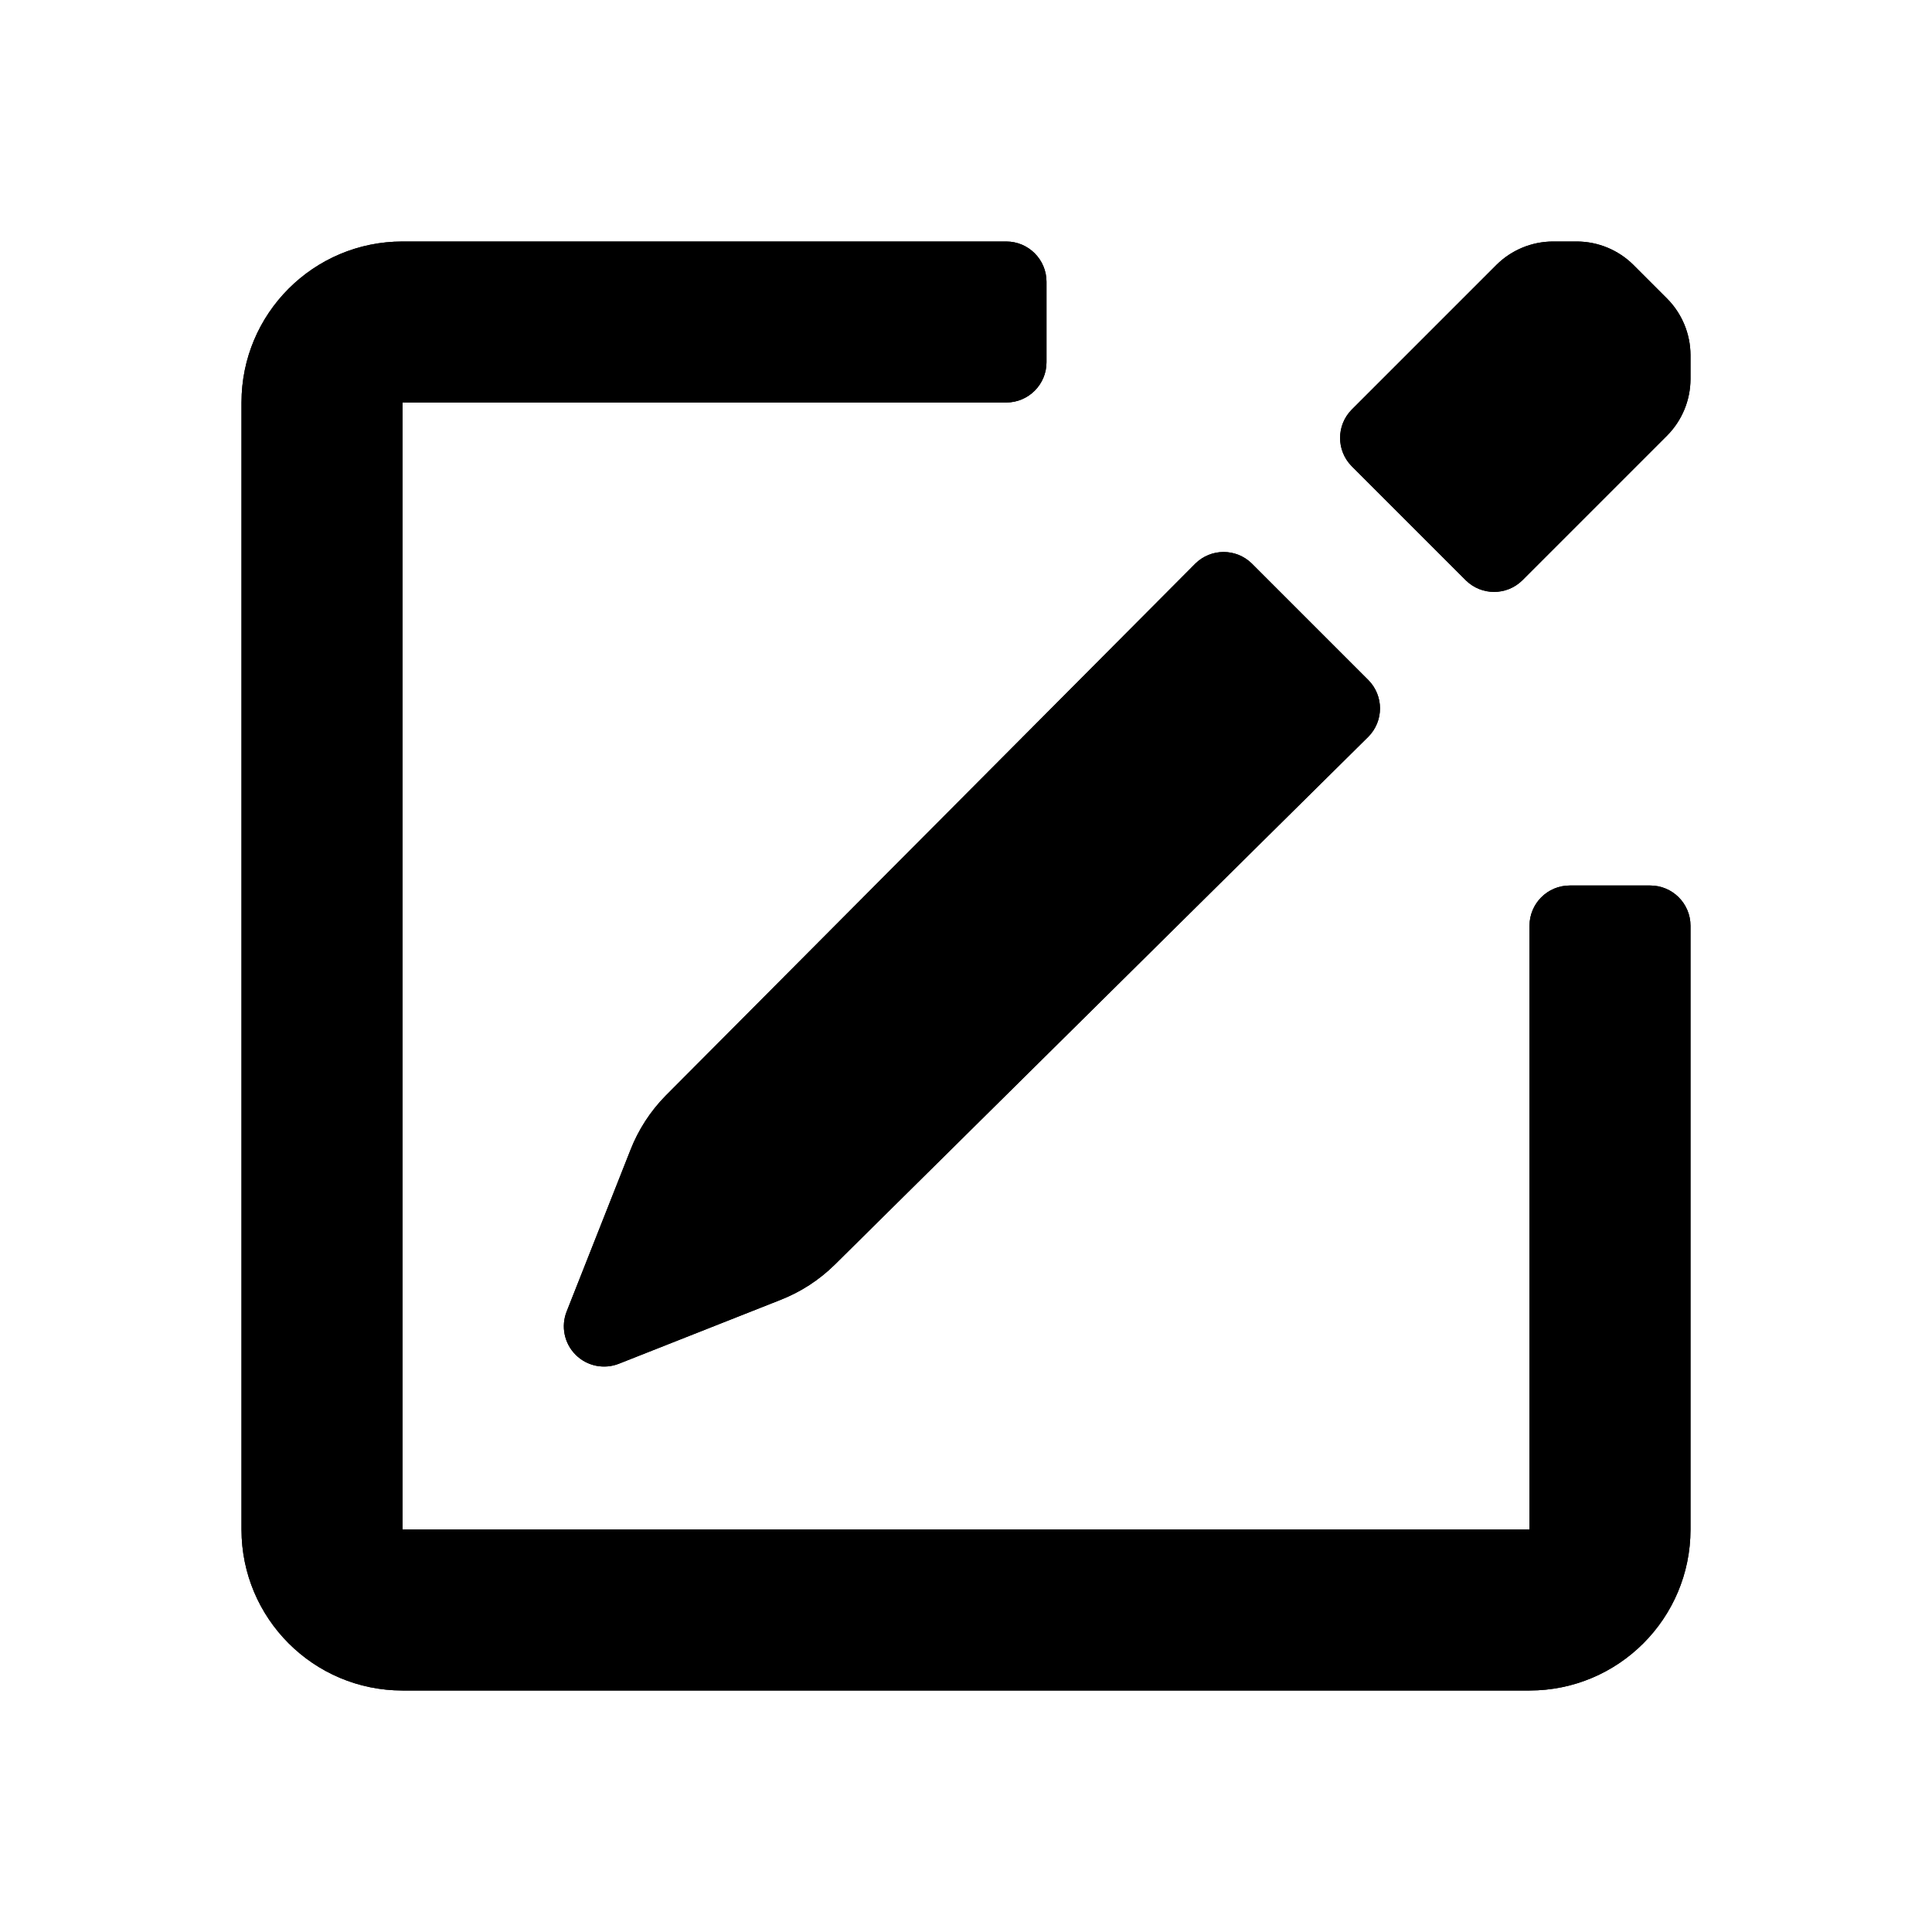
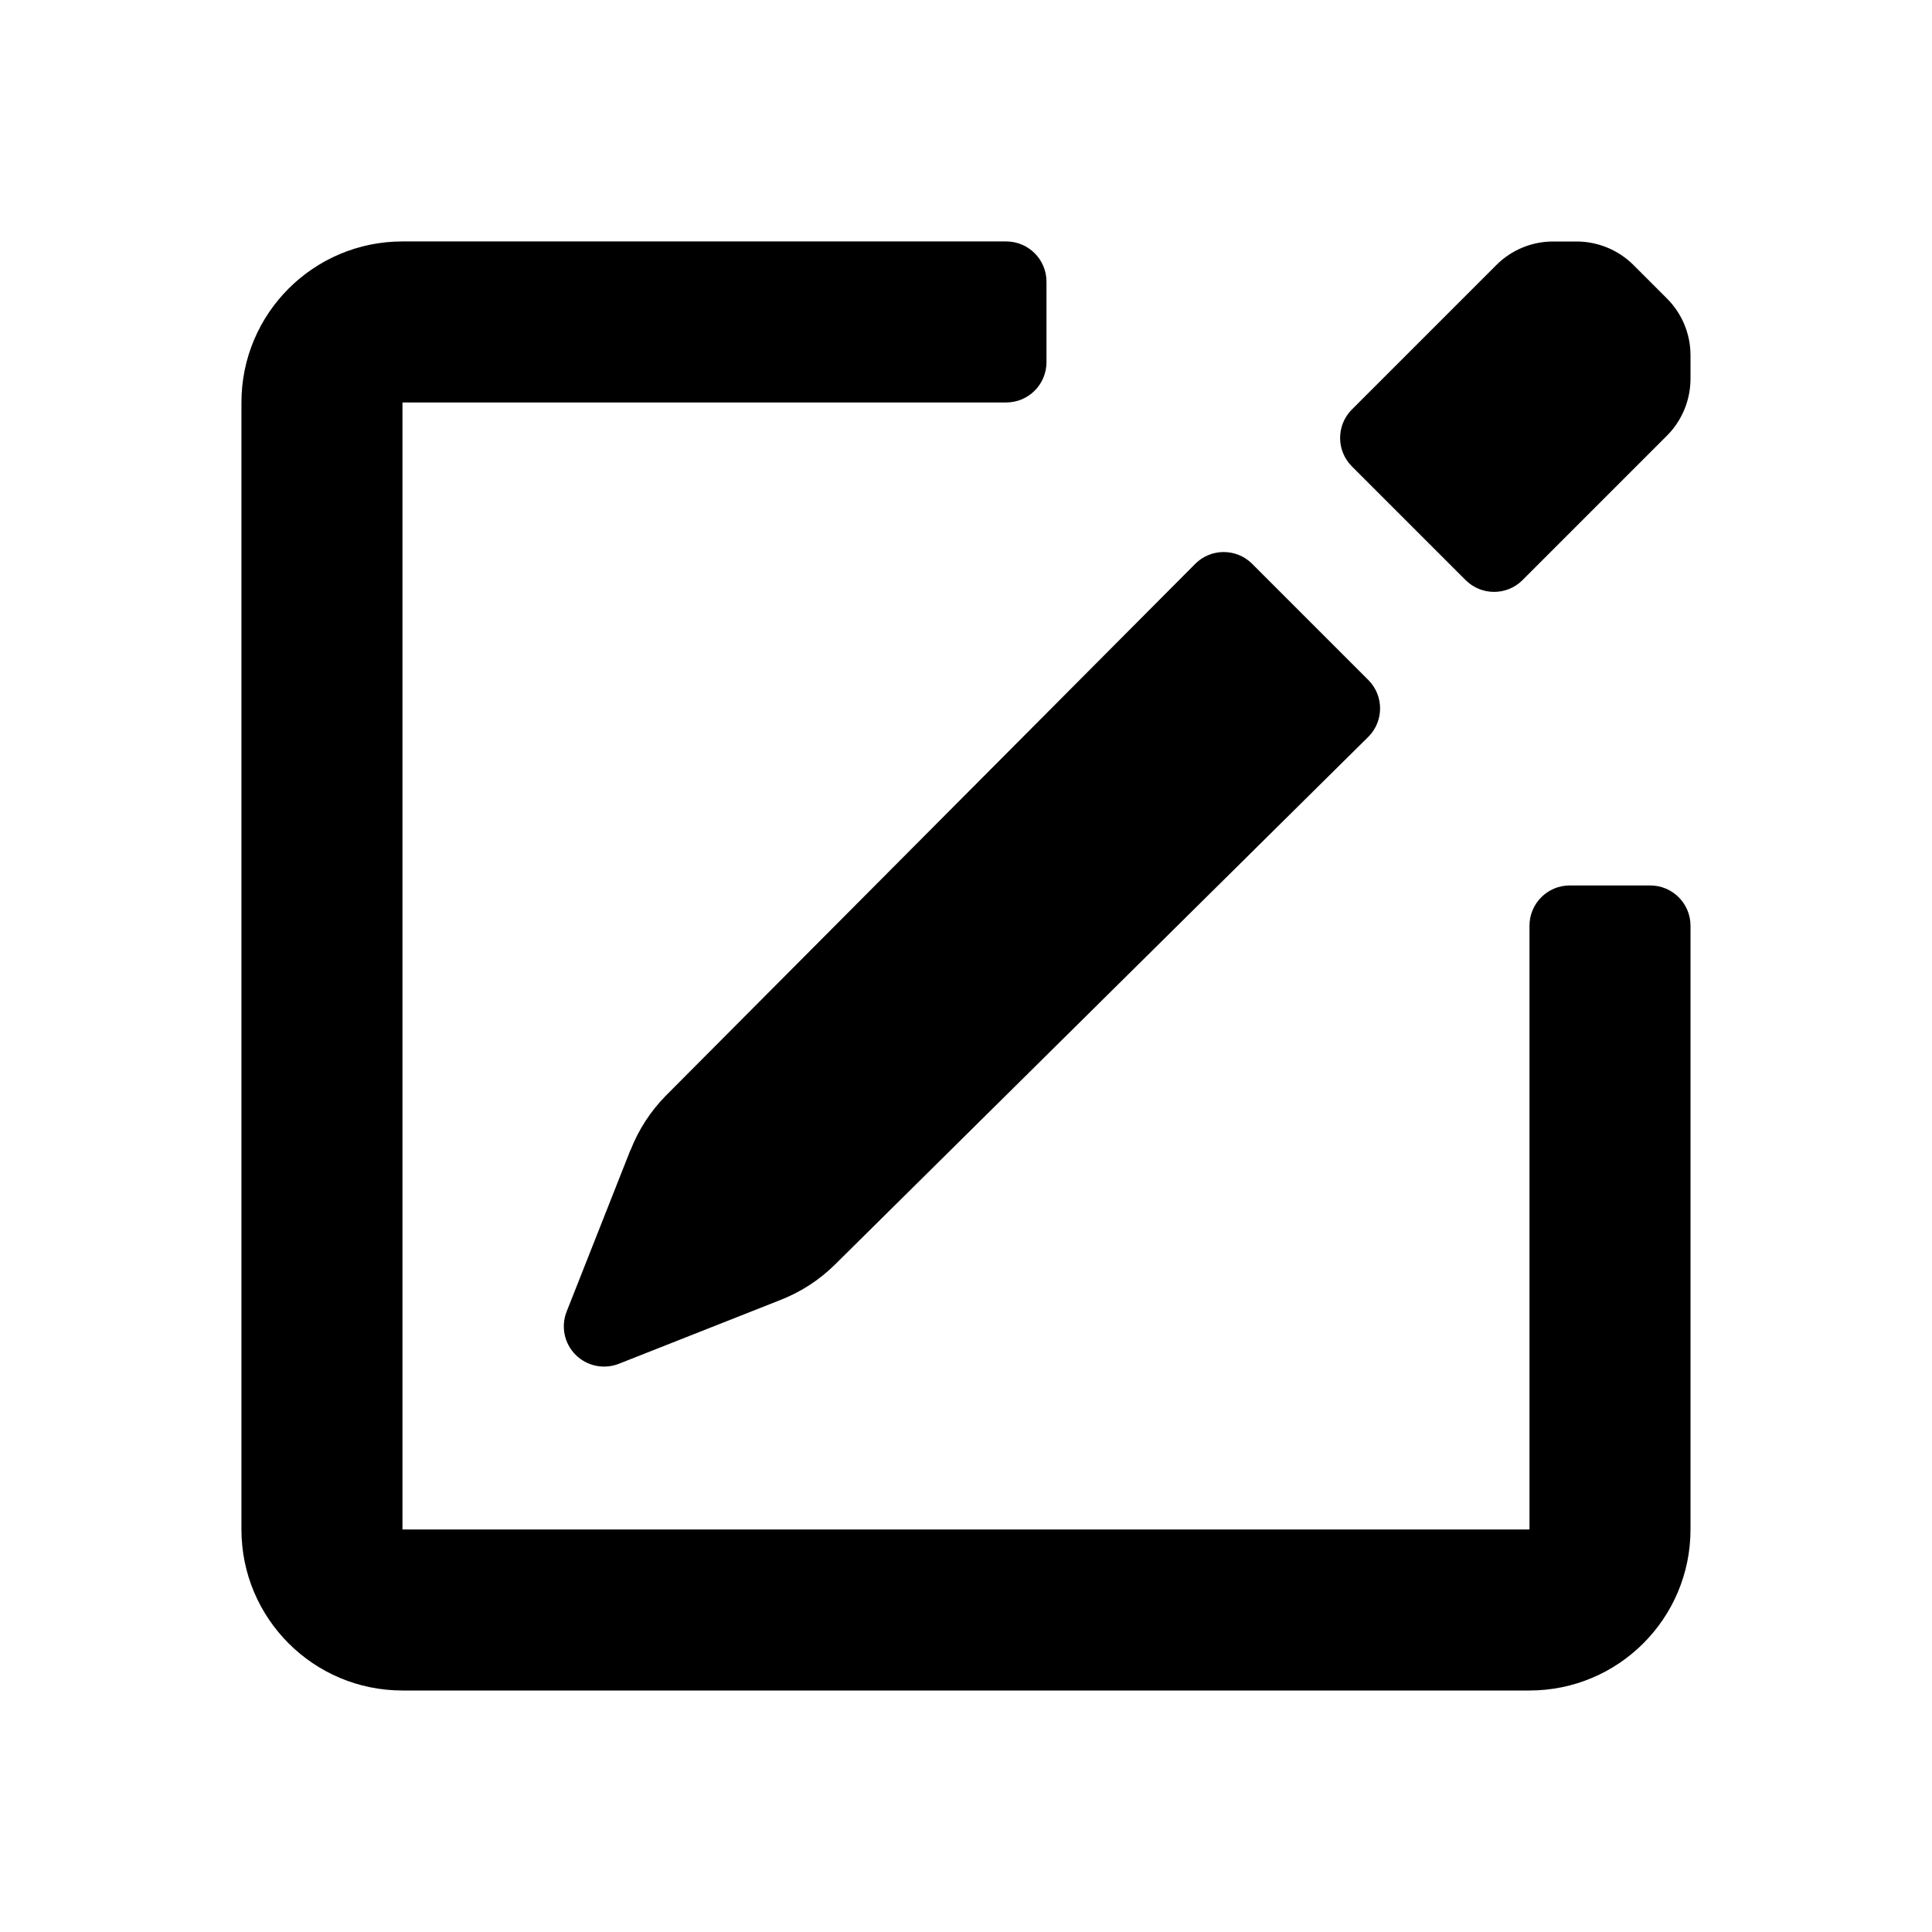
- <svg xmlns="http://www.w3.org/2000/svg" id="图层_1" data-name="图层 1" viewBox="0 0 24 24">
-   <defs>
-     <style>
-       .cls-1 {
-         clip-path: url(#clip-path);
-       }
-     </style>
-     <clipPath id="clip-path">
-       <path d="M7.83,14.29l-.79,2a.5.5,0,0,0,.65.65l2-.79a2,2,0,0,0,.68-.44L17,9.15a.5.5,0,0,0,0-.7L15.55,7a.5.5,0,0,0-.7,0L8.27,13.61A2,2,0,0,0,7.83,14.29ZM20.71,3.71l-.42-.42a1,1,0,0,0-.7-.29h-.3a1,1,0,0,0-.7.29l-1.8,1.8a.5.5,0,0,0,0,.7l1.42,1.42a.5.5,0,0,0,.7,0l1.8-1.8a1,1,0,0,0,.29-.7v-.3A1,1,0,0,0,20.71,3.71ZM21,11.5V19a2,2,0,0,1-2,2H5a2,2,0,0,1-2-2V5A2,2,0,0,1,5,3h7.5a.5.5,0,0,1,.5.5v1a.5.5,0,0,1-.5.5H5V19H19V11.5a.5.5,0,0,1,.5-.5h1A.5.5,0,0,1,21,11.5Z" />
-     </clipPath>
-   </defs>
-   <path d="M7.83,14.29l-.79,2a.5.5,0,0,0,.65.65l2-.79a2,2,0,0,0,.68-.44L17,9.15a.5.5,0,0,0,0-.7L15.55,7a.5.5,0,0,0-.7,0L8.27,13.61A2,2,0,0,0,7.83,14.29ZM20.71,3.71l-.42-.42a1,1,0,0,0-.7-.29h-.3a1,1,0,0,0-.7.29l-1.8,1.8a.5.5,0,0,0,0,.7l1.42,1.42a.5.5,0,0,0,.7,0l1.8-1.8a1,1,0,0,0,.29-.7v-.3A1,1,0,0,0,20.71,3.71ZM21,11.5V19a2,2,0,0,1-2,2H5a2,2,0,0,1-2-2V5A2,2,0,0,1,5,3h7.5a.5.5,0,0,1,.5.5v1a.5.5,0,0,1-.5.5H5V19H19V11.5a.5.5,0,0,1,.5-.5h1A.5.5,0,0,1,21,11.5Z" />
-   <g class="cls-1">
-     <rect x="2" y="2" width="20" height="20" />
-   </g>
+ <svg xmlns="http://www.w3.org/2000/svg" version="1.1" width="32" height="32" viewBox="0 0 32 32">
+   <path d="M28 15.333v10c0 1.473-1.194 2.667-2.667 2.667h-18.667c-1.473 0-2.667-1.194-2.667-2.667v-18.667c0-1.473 1.194-2.667 2.667-2.667h10c0.368 0 0.667 0.298 0.667 0.667v1.333c0 0.368-0.298 0.667-0.667 0.667h-10v18.667h18.667v-10c0-0.368 0.298-0.667 0.667-0.667h1.333c0.368 0 0.667 0.298 0.667 0.667zM27.613 4.947l-0.56-0.56c-0.248-0.246-0.584-0.385-0.933-0.387h-0.4c-0.35 0.001-0.685 0.14-0.933 0.387l-2.4 2.4c-0.254 0.259-0.254 0.674 0 0.933l1.893 1.893c0.259 0.254 0.674 0.254 0.933 0l2.4-2.4c0.246-0.248 0.385-0.584 0.387-0.933v-0.4c-0.001-0.35-0.14-0.685-0.387-0.933zM10.44 19.053l-1.053 2.667c-0.1 0.248-0.042 0.531 0.147 0.72v0c0.189 0.189 0.472 0.246 0.72 0.147l2.667-1.053c0.339-0.132 0.648-0.331 0.907-0.587l8.84-8.747c0.254-0.259 0.254-0.674 0-0.933l-1.933-1.933c-0.259-0.254-0.674-0.254-0.933 0l-8.773 8.813c-0.255 0.259-0.455 0.568-0.587 0.907z" />
</svg>
